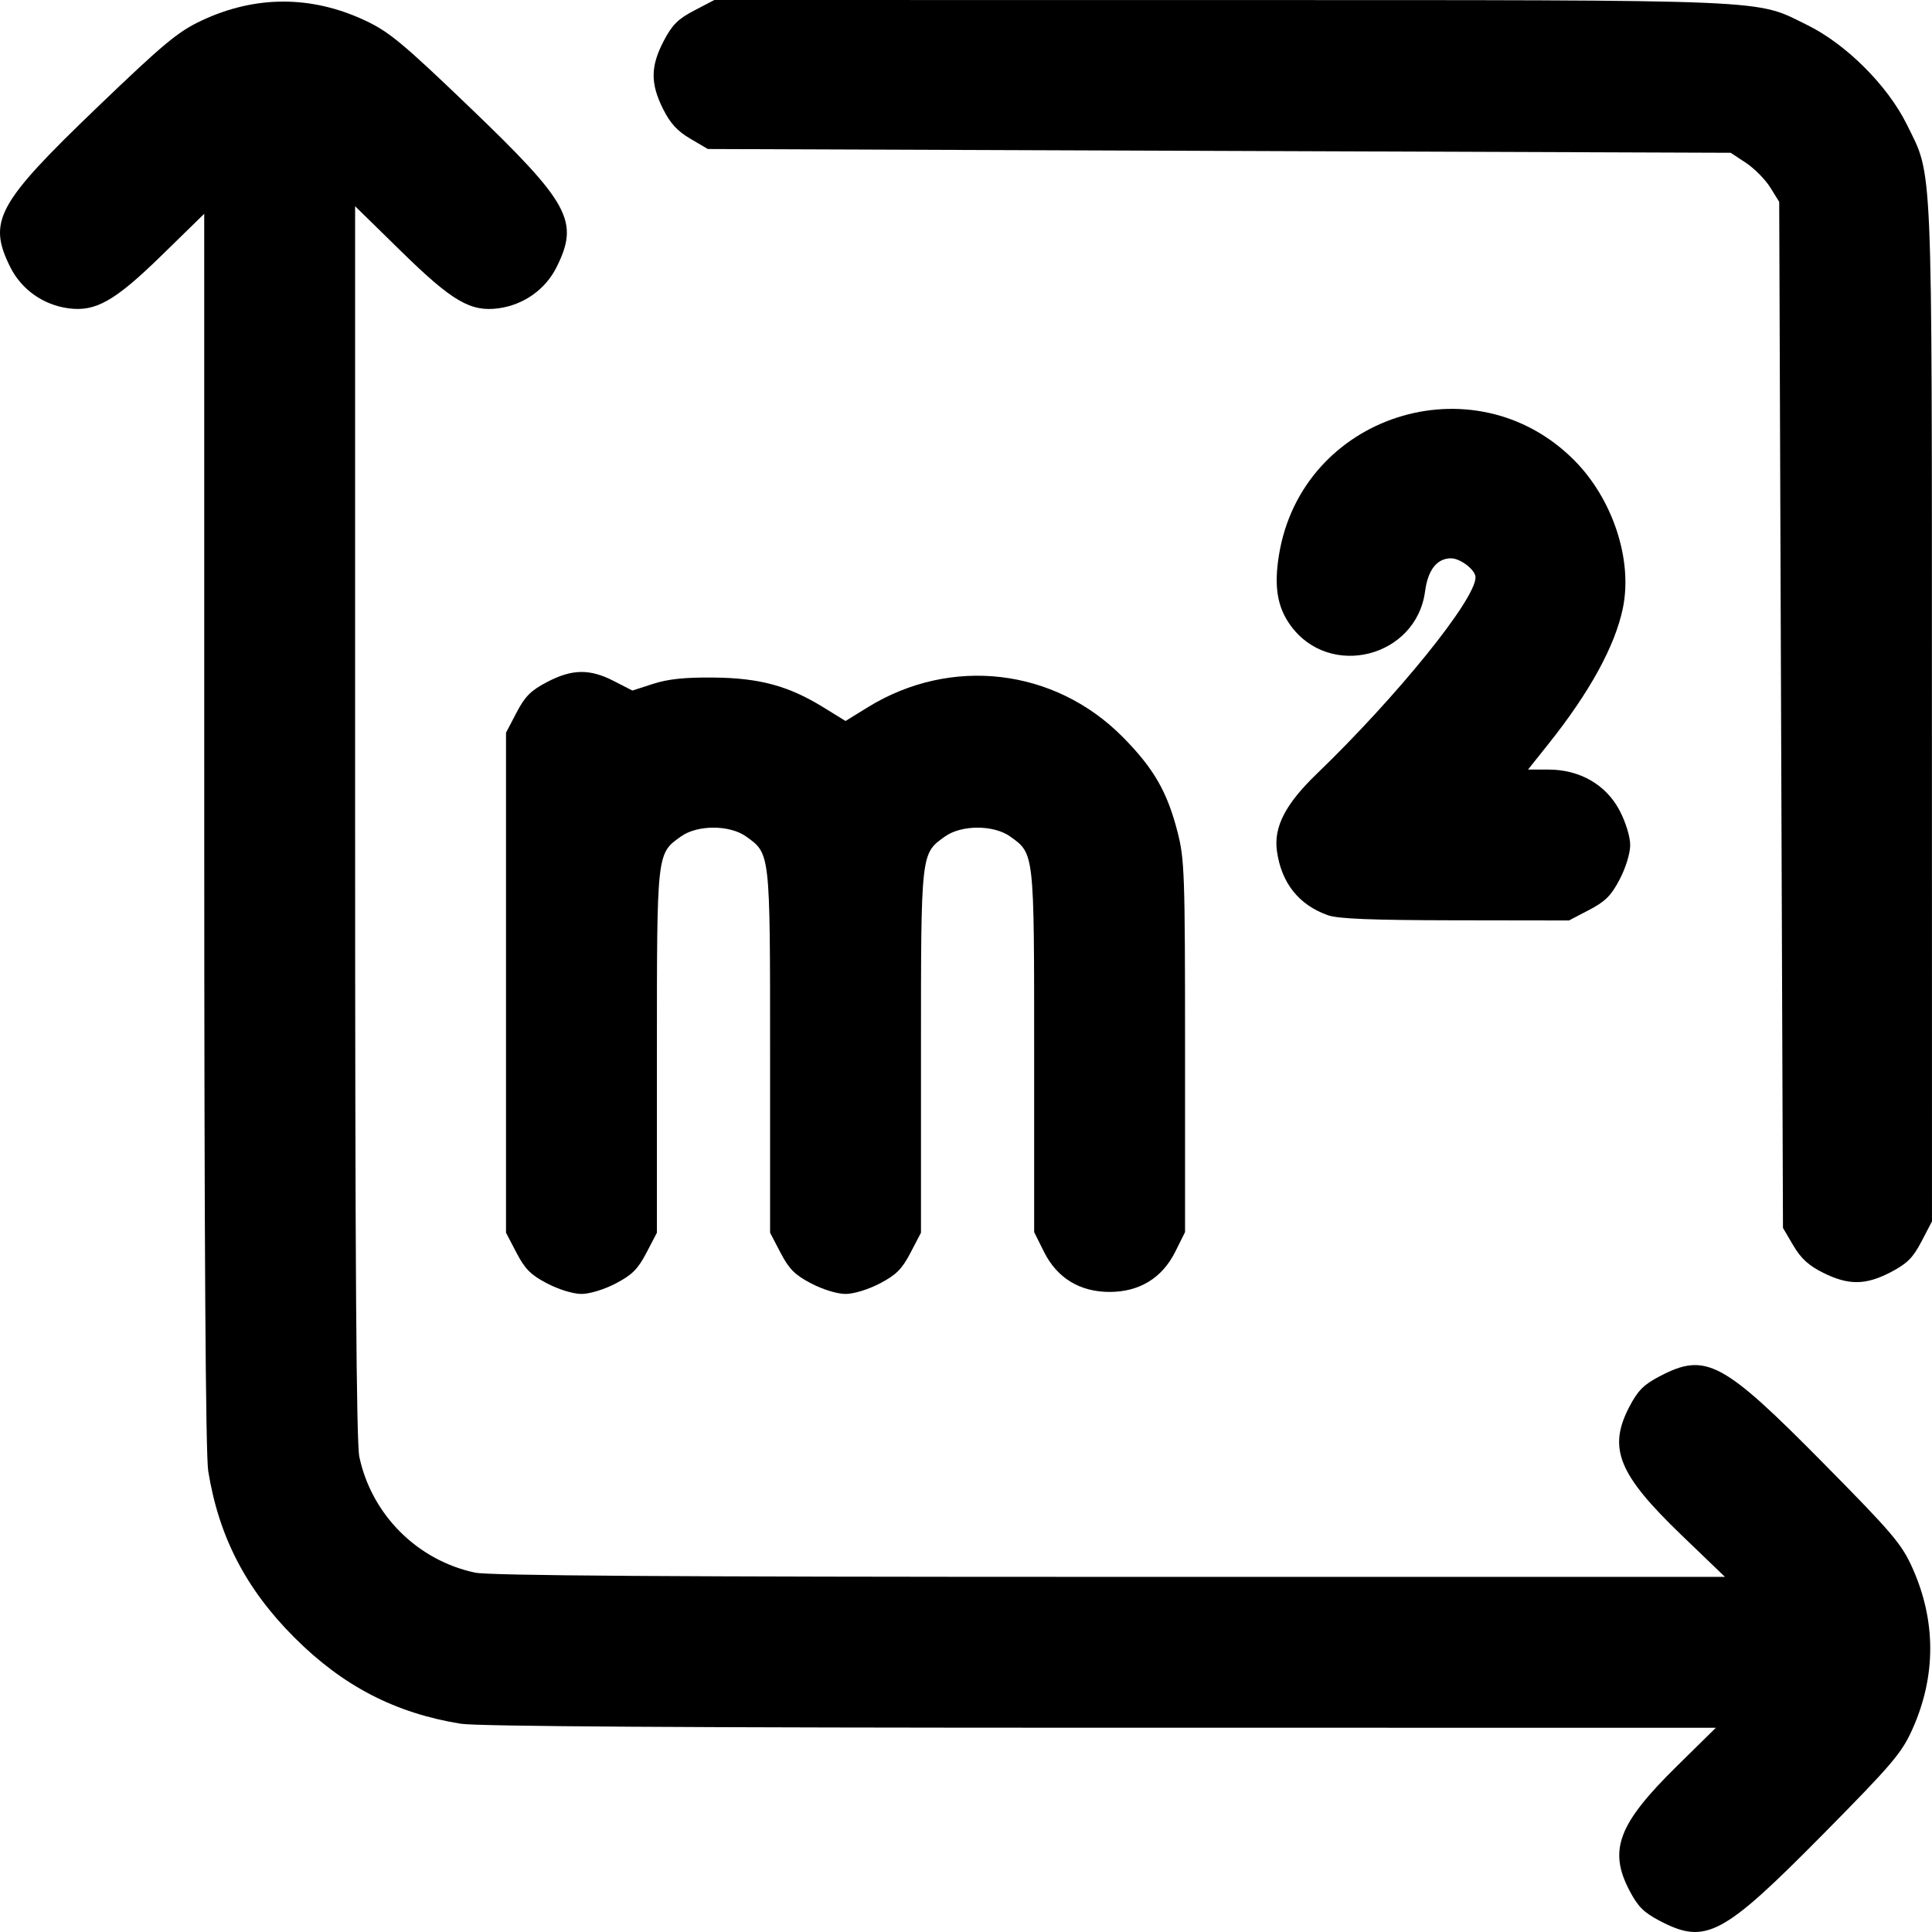
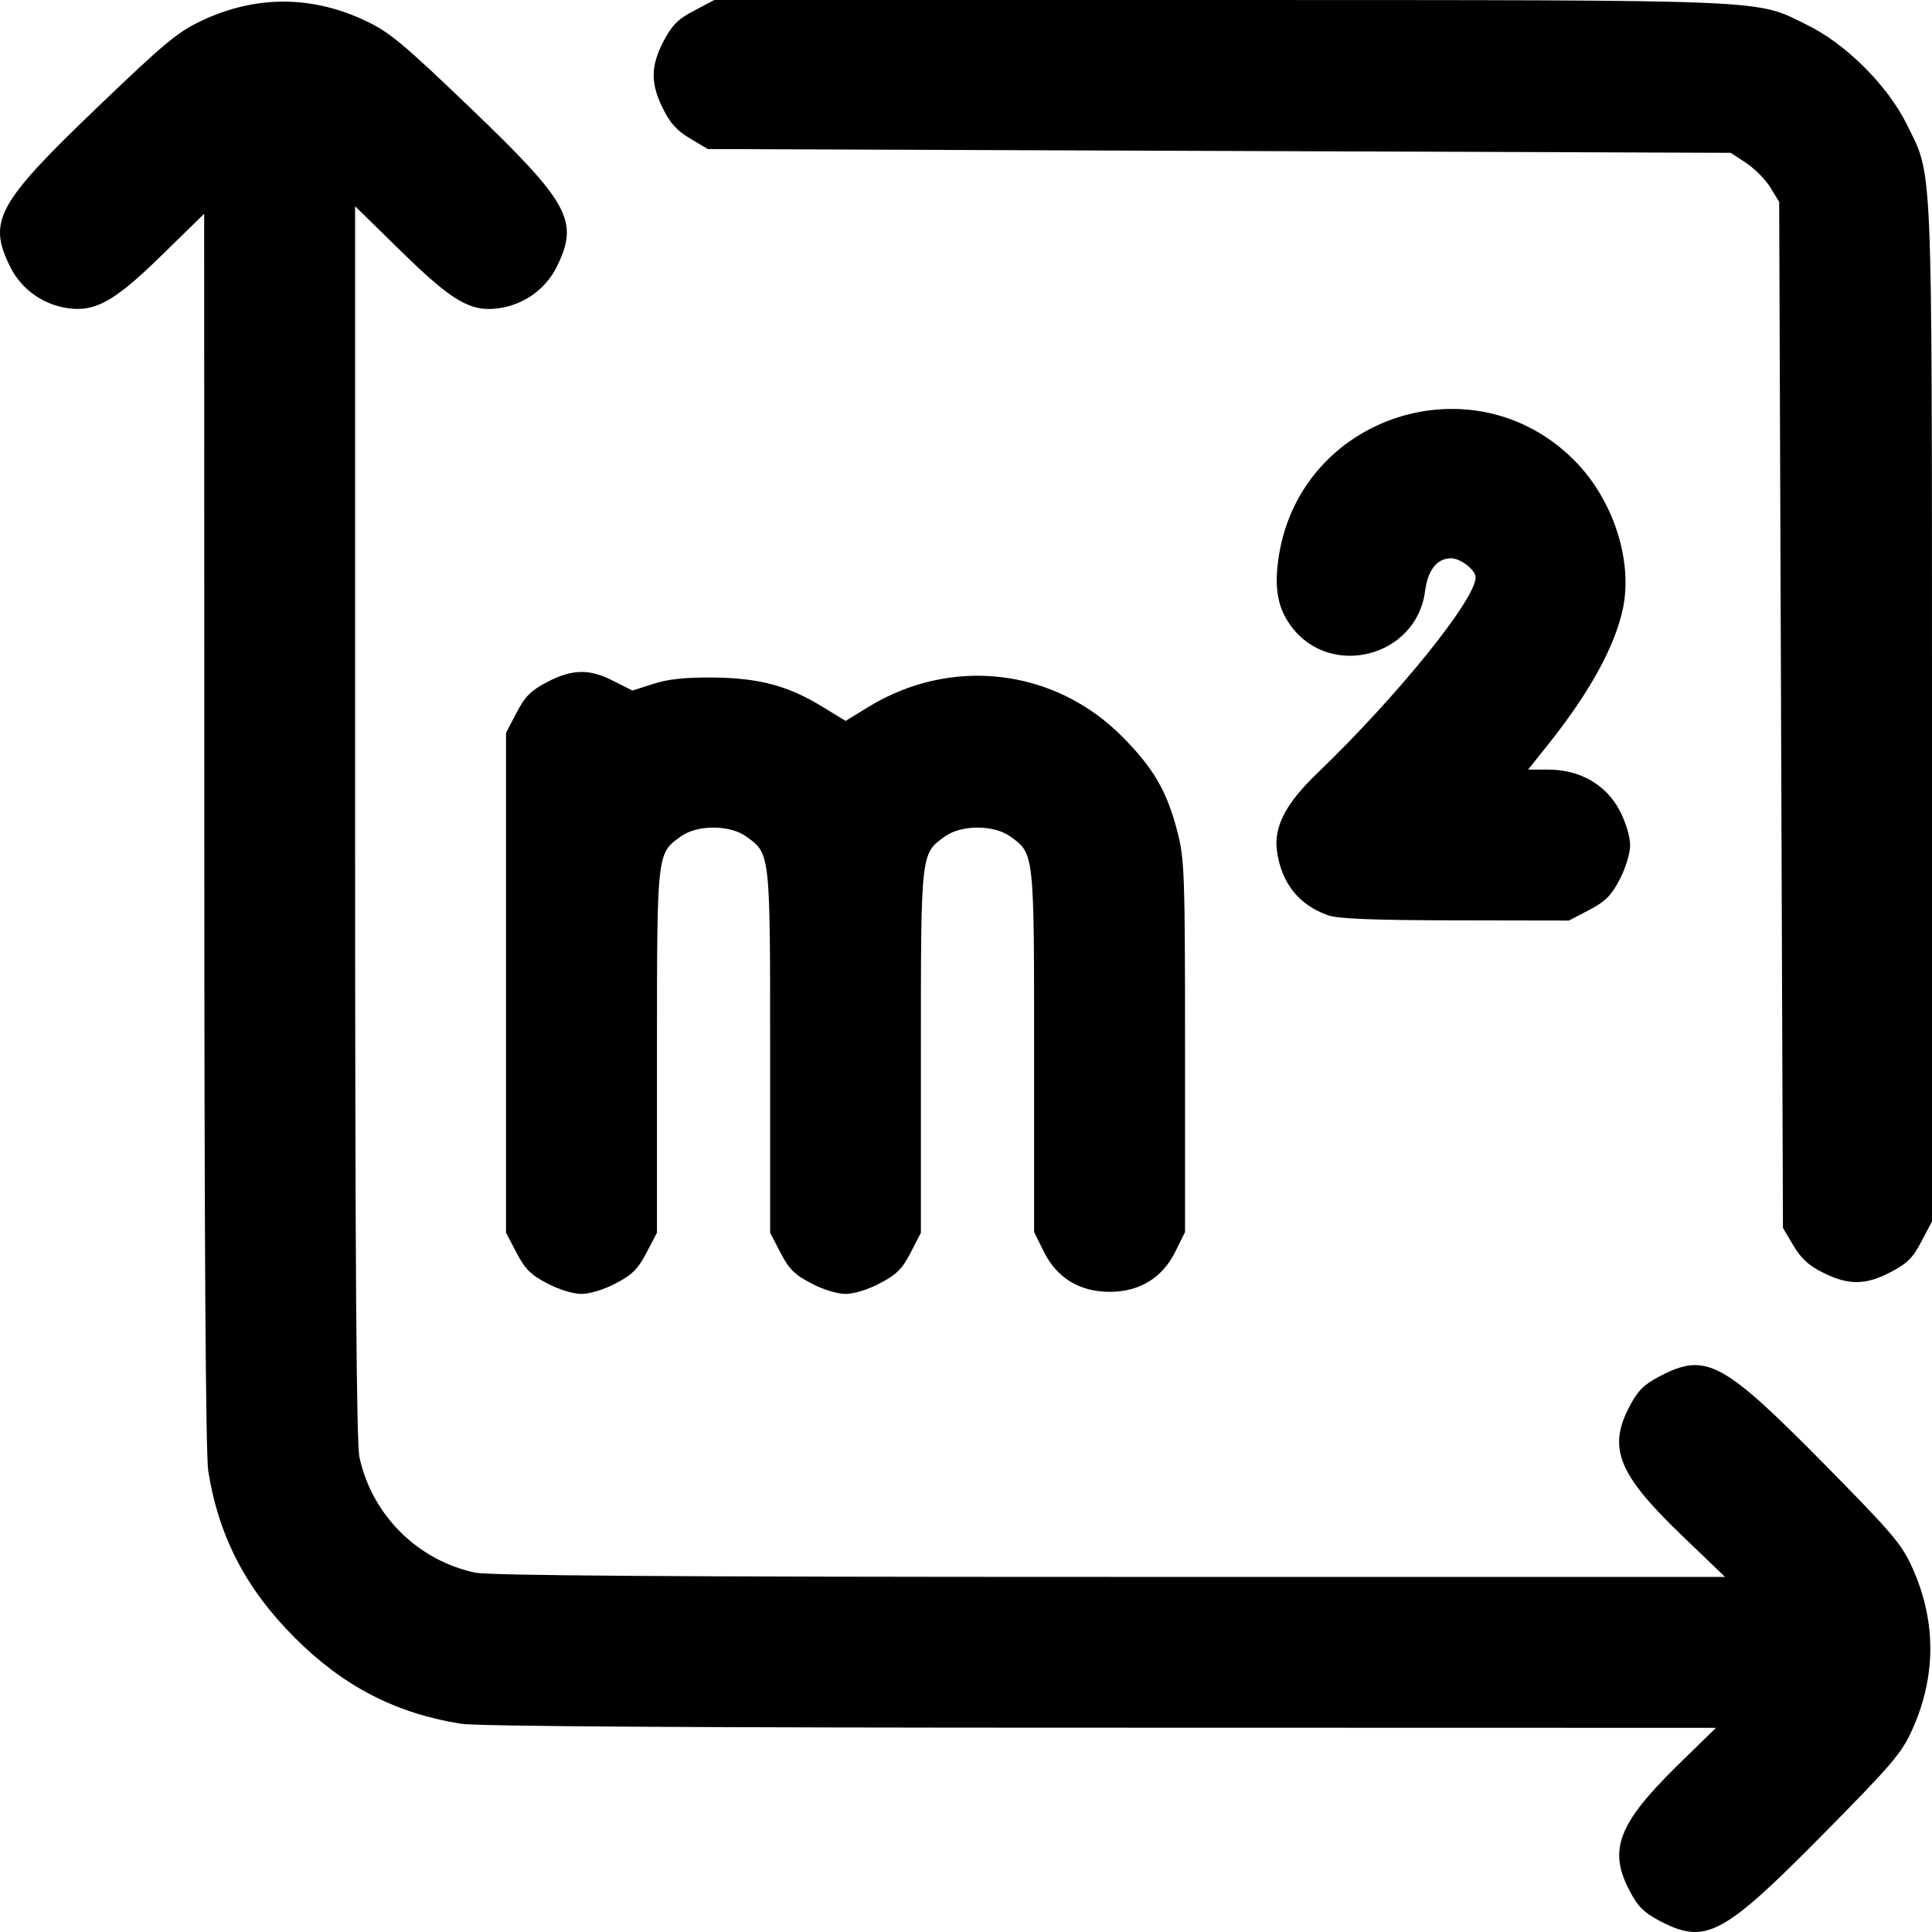
- <svg xmlns="http://www.w3.org/2000/svg" version="1.1" id="svg2" width="682.846" height="682.852" viewBox="0 0 682.846 682.852">
-   <defs id="defs6" />
-   <g id="g8" transform="translate(739.5257,-7.416671)">
-     <path style="fill:#000000;stroke-width:1.333" d="m -152.815,686.371 c -5.753,-3.005 -7.814,-5.066 -10.819,-10.819 -7.453,-14.266 -3.913,-23.538 16.747,-43.869 l 13.82,-13.6 -217.473,-0.01 c -145.876,-0.007 -220.327,-0.472 -226.14,-1.414 -23.186,-3.757 -41.65,-13.323 -58.785,-30.458 -17.134,-17.134 -26.701,-35.599 -30.458,-58.785 -0.942,-5.814 -1.408,-80.386 -1.414,-226.549 l -0.01,-217.882 -15,14.649 c -16.583,16.195 -23.355,20.045 -32.989,18.752 -8.912,-1.195 -16.612,-6.646 -20.549,-14.546 -8.087,-16.228 -4.676,-22.51 30.607,-56.378 23.609,-22.662 28.579,-26.798 36.938,-30.743 19.037,-8.983 38.955,-8.98 58.008,0.011 8.384,3.956 13.334,8.073 36.918,30.703 35.256,33.829 38.696,40.169 30.604,56.407 -3.937,7.9 -11.637,13.351 -20.549,14.546 -9.853,1.322 -16.337,-2.474 -34.322,-20.088 l -16.333,-15.996 V 297.794 c 0,155.955 0.424,219.49 1.499,224.557 4.329,20.402 20.497,36.571 40.9,40.9 5.066,1.075 68.564,1.499 224.413,1.499 h 217.348 l -15.328,-14.736 c -22.376,-21.511 -26.12,-30.722 -18.452,-45.4 3.005,-5.753 5.066,-7.814 10.819,-10.819 16.162,-8.443 22.169,-5.251 57.58,30.597 24.449,24.75 27.801,28.682 31.564,37.024 8.497,18.837 8.497,38.497 0,57.333 -3.763,8.342 -7.115,12.274 -31.564,37.024 -35.411,35.848 -41.418,39.04 -57.58,30.597 z M -546.148,461.038 c -5.753,-3.005 -7.814,-5.066 -10.819,-10.819 l -3.712,-7.106 v -88.362 -88.362 l 3.712,-7.106 c 3.005,-5.753 5.066,-7.814 10.819,-10.819 8.844,-4.62 15.073,-4.711 23.576,-0.344 l 6.559,3.369 7.333,-2.369 c 5.284,-1.707 11.246,-2.33 21.333,-2.231 16.293,0.161 26.546,2.939 38.829,10.521 l 7.838,4.838 7.838,-4.838 c 29.393,-18.142 66.075,-13.855 90.185,10.541 10.929,11.058 15.697,19.337 19.34,33.581 2.452,9.588 2.638,14.918 2.638,75.838 v 65.525 l -3.462,6.948 c -4.622,9.276 -12.667,14.198 -23.204,14.198 -10.537,0 -18.582,-4.922 -23.204,-14.198 l -3.462,-6.948 v -63.87 c 0,-70.581 0.082,-69.846 -8.498,-75.966 -5.818,-4.15 -17.186,-4.15 -23.005,0 -8.581,6.121 -8.498,5.373 -8.498,76.076 v 63.98 l -3.712,7.106 c -3.005,5.753 -5.066,7.814 -10.819,10.819 -4.113,2.149 -9.225,3.712 -12.135,3.712 -2.911,0 -8.022,-1.564 -12.135,-3.712 -5.753,-3.005 -7.814,-5.066 -10.819,-10.819 l -3.712,-7.106 V 379.133 c 0,-70.702 0.084,-69.954 -8.498,-76.076 -5.818,-4.15 -17.186,-4.15 -23.005,0 -8.581,6.121 -8.498,5.373 -8.498,76.076 v 63.98 l -3.712,7.106 c -3.005,5.753 -5.066,7.814 -10.819,10.819 -4.113,2.149 -9.225,3.712 -12.135,3.712 -2.911,0 -8.022,-1.564 -12.135,-3.712 z m 451.044,-3.75 c -5.158,-2.57 -7.887,-5.06 -10.595,-9.667 l -3.647,-6.204 -0.667,-181.333 -0.667,-181.333 -3.164,-5.09 c -1.74,-2.799 -5.596,-6.699 -8.569,-8.667 l -5.405,-3.577 -180.765,-0.667 -180.765,-0.667 -6.204,-3.647 c -4.606,-2.708 -7.096,-5.437 -9.667,-10.595 -4.453,-8.936 -4.389,-15.011 0.25,-23.893 3.005,-5.753 5.066,-7.814 10.819,-10.819 l 7.106,-3.712 178.848,0.023 c 198.304,0.026 188.726,-0.383 207.485,8.849 13.718,6.751 28.406,21.439 35.157,35.157 9.234,18.762 8.824,9.111 8.849,208.152 l 0.023,179.514 -3.712,7.106 c -3.005,5.753 -5.066,7.814 -10.819,10.819 -8.881,4.64 -14.957,4.703 -23.893,0.25 z M -270.231,330.888 c -10.292,-3.676 -16.431,-11.439 -17.979,-22.738 -1.16,-8.465 3.021,-16.563 14.035,-27.178 28.614,-27.581 56.163,-61.672 56.163,-69.502 0,-2.594 -5.321,-6.72 -8.667,-6.72 -4.945,0 -8.157,4.081 -9.159,11.635 -3.103,23.39 -33.733,31.169 -47.562,12.078 -4.69,-6.475 -5.887,-13.765 -4.085,-24.881 8.013,-49.419 68.827,-69.024 104.246,-33.605 13.719,13.719 20.85,35.32 17.302,52.41 -2.781,13.396 -11.728,29.707 -26.344,48.03 l -7.18,9 h 7.239 c 11.088,0 20.374,5.362 25.164,14.531 2.149,4.113 3.712,9.225 3.712,12.135 0,2.911 -1.564,8.022 -3.712,12.135 -3.005,5.753 -5.066,7.814 -10.819,10.819 l -7.106,3.712 -40.181,-0.059 c -29.6,-0.043 -41.468,-0.518 -45.066,-1.803 z" id="path845" />
+ <svg xmlns="http://www.w3.org/2000/svg" width="40" height="40" viewBox="0 0 40 40" version="1.1">
+   <g id="surface1">
+     <path style=" stroke:none;fill-rule:nonzero;fill:rgb(0%,0%,0%);fill-opacity:1;" d="M 34.367 39.773 C 34.031 39.594 33.91 39.477 33.734 39.137 C 33.297 38.301 33.504 37.758 34.715 36.566 L 35.527 35.773 L 22.785 35.77 C 14.242 35.77 9.879 35.742 9.539 35.688 C 8.18 35.469 7.098 34.906 6.098 33.902 C 5.094 32.898 4.531 31.82 4.312 30.461 C 4.258 30.121 4.23 25.75 4.23 17.191 L 4.227 4.426 L 3.348 5.285 C 2.379 6.234 1.98 6.457 1.418 6.383 C 0.895 6.312 0.445 5.992 0.215 5.531 C -0.262 4.582 -0.062 4.211 2.008 2.23 C 3.391 0.902 3.68 0.66 4.172 0.43 C 5.285 -0.098 6.453 -0.098 7.566 0.43 C 8.059 0.66 8.348 0.902 9.73 2.227 C 11.797 4.207 11.996 4.578 11.523 5.531 C 11.293 5.992 10.84 6.312 10.32 6.383 C 9.742 6.461 9.363 6.238 8.309 5.207 L 7.352 4.27 L 7.352 17.008 C 7.352 26.145 7.379 29.867 7.441 30.164 C 7.695 31.359 8.641 32.305 9.836 32.559 C 10.133 32.621 13.852 32.648 22.98 32.648 L 35.715 32.648 L 34.816 31.785 C 33.504 30.523 33.285 29.984 33.734 29.125 C 33.91 28.789 34.031 28.668 34.367 28.492 C 35.316 27.996 35.668 28.184 37.742 30.285 C 39.172 31.734 39.371 31.965 39.59 32.453 C 40.09 33.555 40.09 34.707 39.59 35.812 C 39.371 36.301 39.172 36.531 37.742 37.98 C 35.668 40.078 35.316 40.266 34.367 39.773 Z M 11.328 26.57 C 10.992 26.395 10.871 26.277 10.695 25.938 L 10.477 25.523 L 10.477 15.172 L 10.695 14.754 C 10.871 14.418 10.992 14.297 11.328 14.121 C 11.848 13.848 12.211 13.844 12.707 14.102 L 13.094 14.297 L 13.523 14.16 C 13.832 14.059 14.18 14.023 14.773 14.027 C 15.727 14.039 16.328 14.199 17.047 14.645 L 17.508 14.926 L 17.965 14.645 C 19.688 13.582 21.836 13.832 23.246 15.262 C 23.887 15.91 24.168 16.395 24.379 17.23 C 24.523 17.789 24.535 18.102 24.535 21.672 L 24.535 25.508 L 24.332 25.918 C 24.062 26.461 23.59 26.746 22.973 26.746 C 22.355 26.746 21.883 26.461 21.613 25.918 L 21.41 25.508 L 21.41 21.77 C 21.41 17.633 21.414 17.676 20.914 17.316 C 20.574 17.074 19.906 17.074 19.566 17.316 C 19.062 17.676 19.066 17.633 19.066 21.773 L 19.066 25.523 L 18.852 25.938 C 18.676 26.277 18.555 26.395 18.215 26.57 C 17.977 26.699 17.676 26.789 17.508 26.789 C 17.336 26.789 17.035 26.699 16.797 26.57 C 16.457 26.395 16.336 26.277 16.16 25.938 L 15.945 25.523 L 15.945 21.773 C 15.945 17.633 15.949 17.676 15.445 17.316 C 15.105 17.074 14.438 17.074 14.098 17.316 C 13.598 17.676 13.602 17.633 13.602 21.773 L 13.602 25.523 L 13.383 25.938 C 13.207 26.277 13.086 26.395 12.75 26.57 C 12.508 26.699 12.211 26.789 12.039 26.789 C 11.867 26.789 11.57 26.699 11.328 26.57 Z M 37.75 26.352 C 37.445 26.203 37.289 26.055 37.129 25.785 L 36.914 25.422 L 36.836 4.18 L 36.652 3.879 C 36.551 3.715 36.324 3.488 36.148 3.371 L 35.832 3.164 L 25.242 3.125 L 14.656 3.086 L 14.293 2.871 C 14.023 2.711 13.875 2.555 13.727 2.25 C 13.465 1.727 13.469 1.371 13.738 0.852 C 13.918 0.516 14.035 0.395 14.375 0.219 L 14.789 0 L 25.266 0 C 36.883 0.004 36.32 -0.02 37.422 0.52 C 38.223 0.914 39.086 1.777 39.48 2.578 C 40.02 3.68 39.996 3.113 40 14.773 L 40 25.289 L 39.781 25.703 C 39.605 26.043 39.484 26.16 39.148 26.336 C 38.629 26.609 38.273 26.613 37.75 26.352 Z M 27.492 18.949 C 26.887 18.734 26.527 18.277 26.438 17.617 C 26.371 17.121 26.613 16.645 27.258 16.023 C 28.938 14.41 30.551 12.41 30.551 11.953 C 30.551 11.801 30.238 11.559 30.043 11.559 C 29.754 11.559 29.562 11.797 29.504 12.242 C 29.324 13.609 27.527 14.066 26.719 12.949 C 26.445 12.57 26.375 12.141 26.48 11.492 C 26.949 8.598 30.512 7.449 32.586 9.523 C 33.391 10.324 33.809 11.59 33.602 12.594 C 33.438 13.379 32.914 14.332 32.059 15.406 L 31.637 15.934 L 32.059 15.934 C 32.711 15.934 33.254 16.246 33.535 16.785 C 33.66 17.023 33.75 17.324 33.75 17.496 C 33.75 17.664 33.66 17.965 33.535 18.207 C 33.359 18.543 33.238 18.664 32.902 18.84 L 32.484 19.059 L 30.129 19.055 C 28.398 19.051 27.703 19.023 27.492 18.949 Z M 27.492 18.949 " />
  </g>
</svg>
